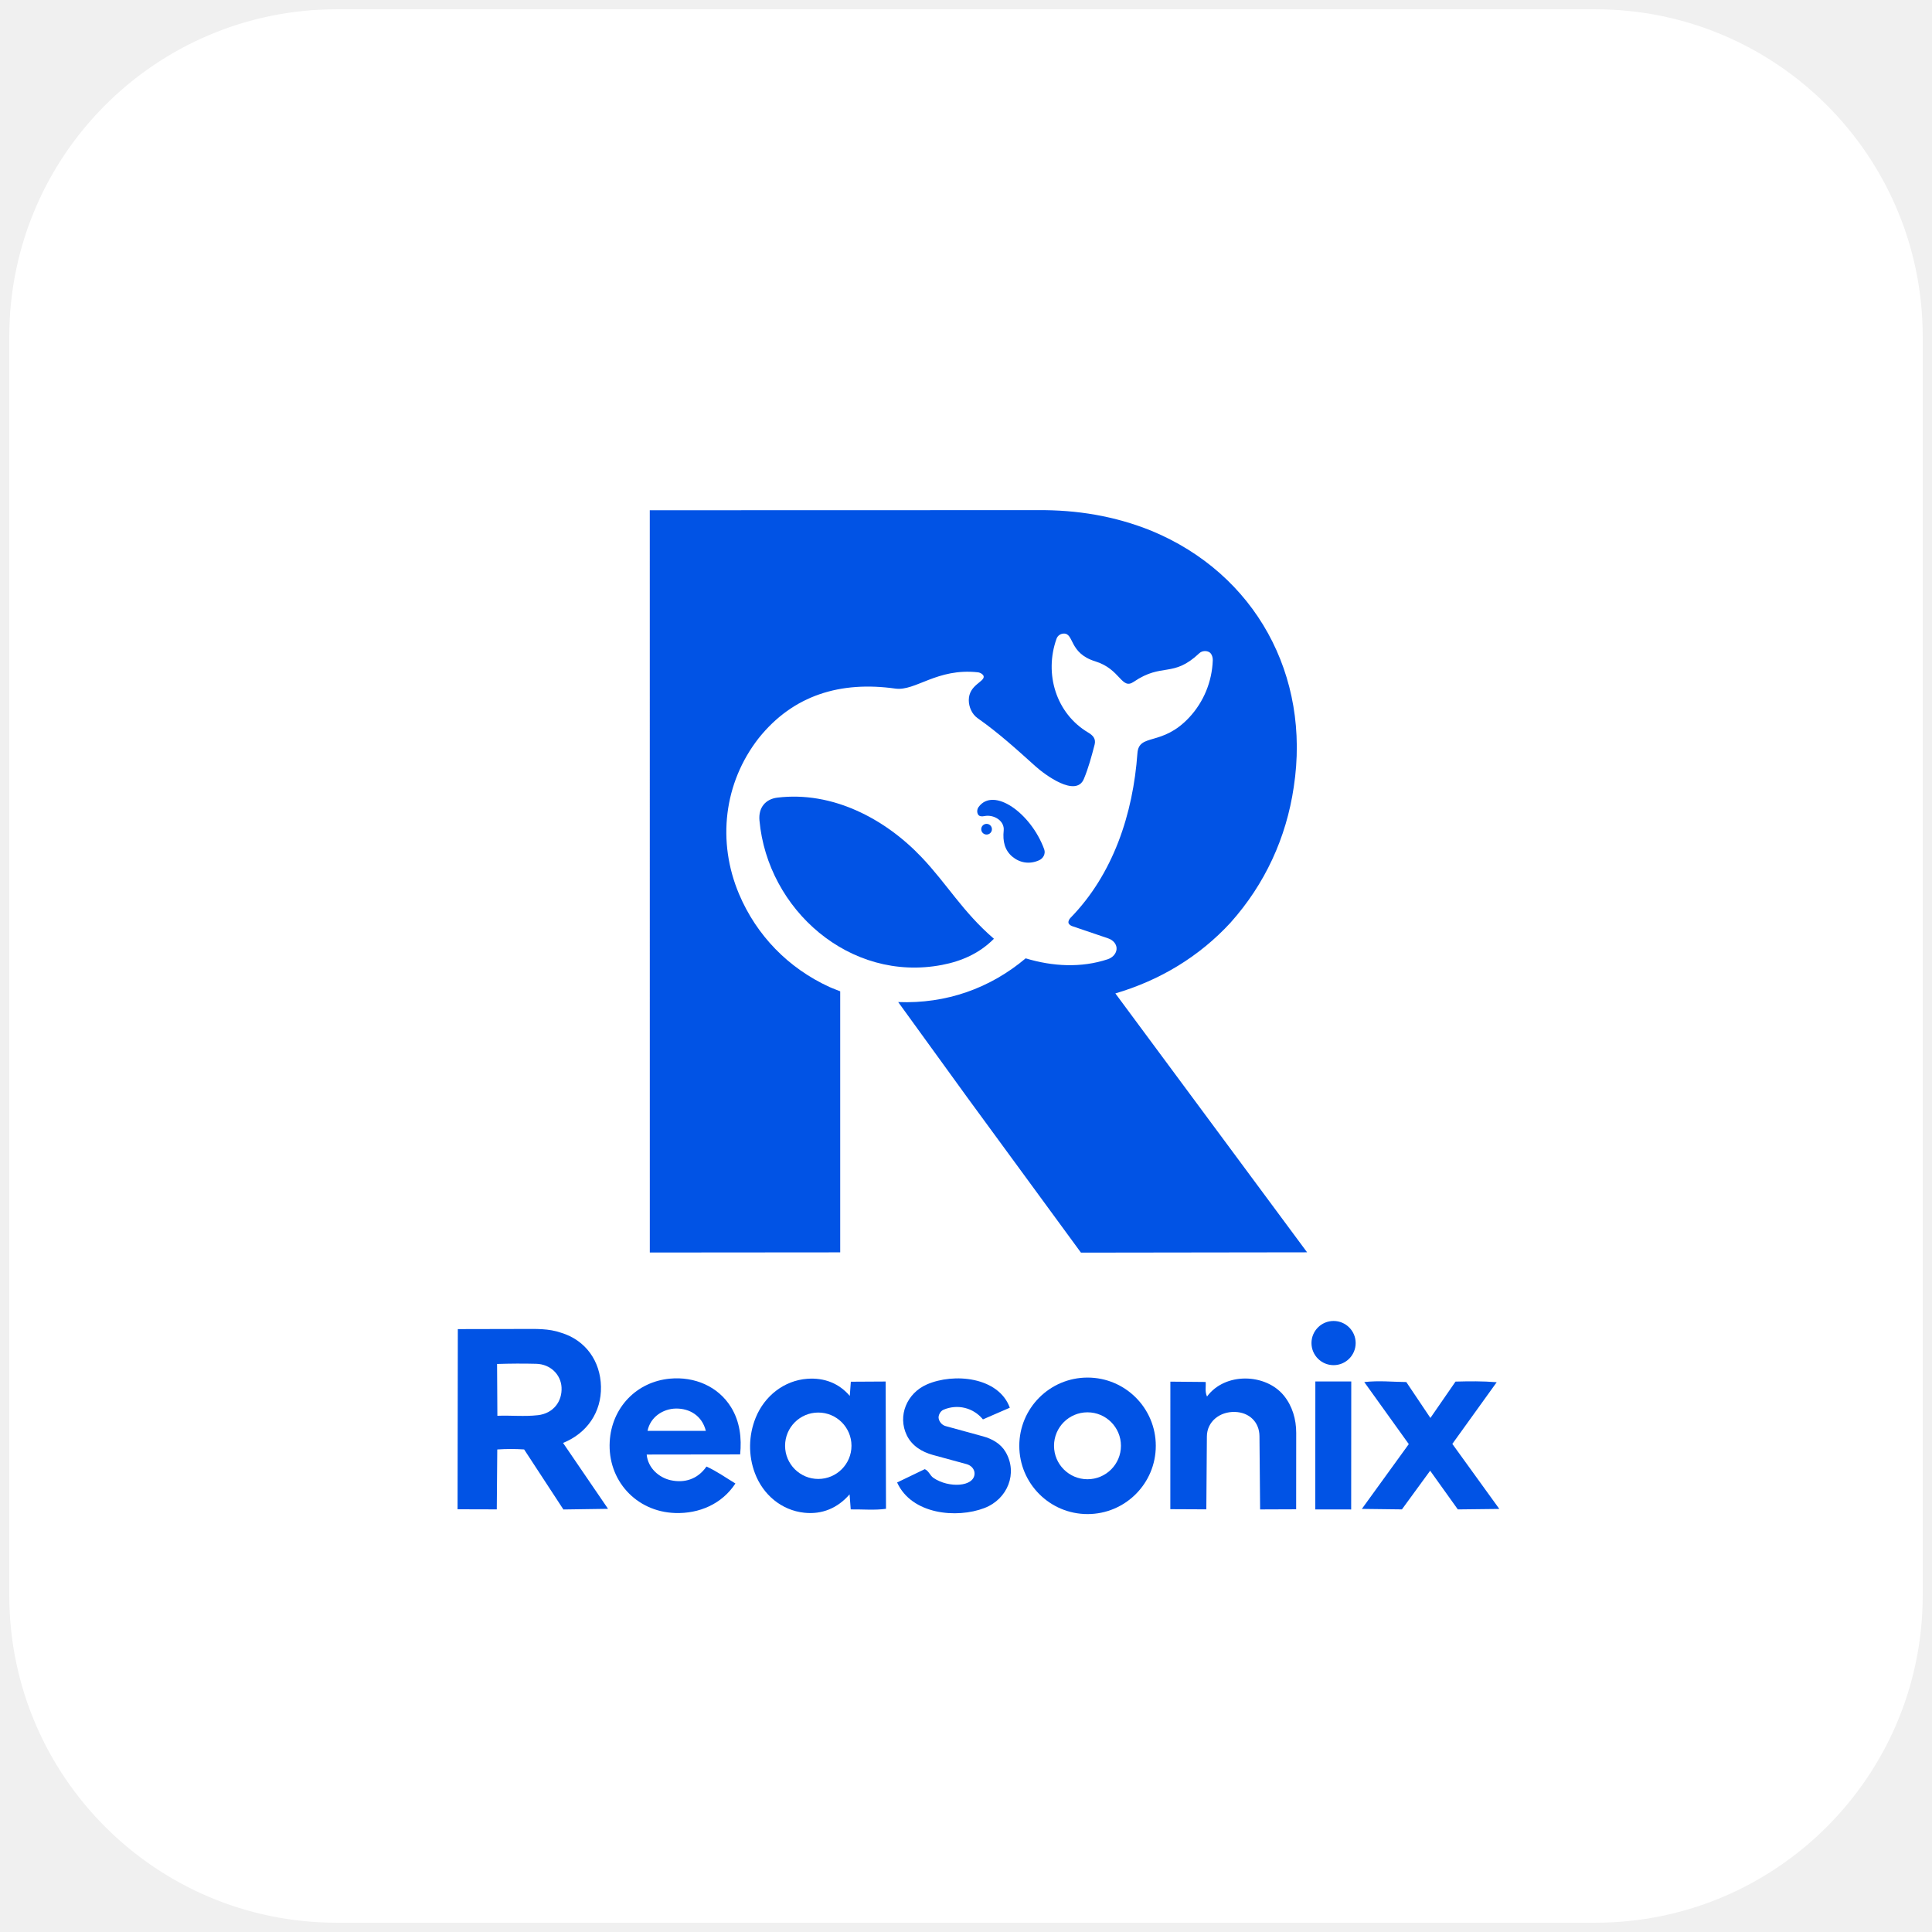
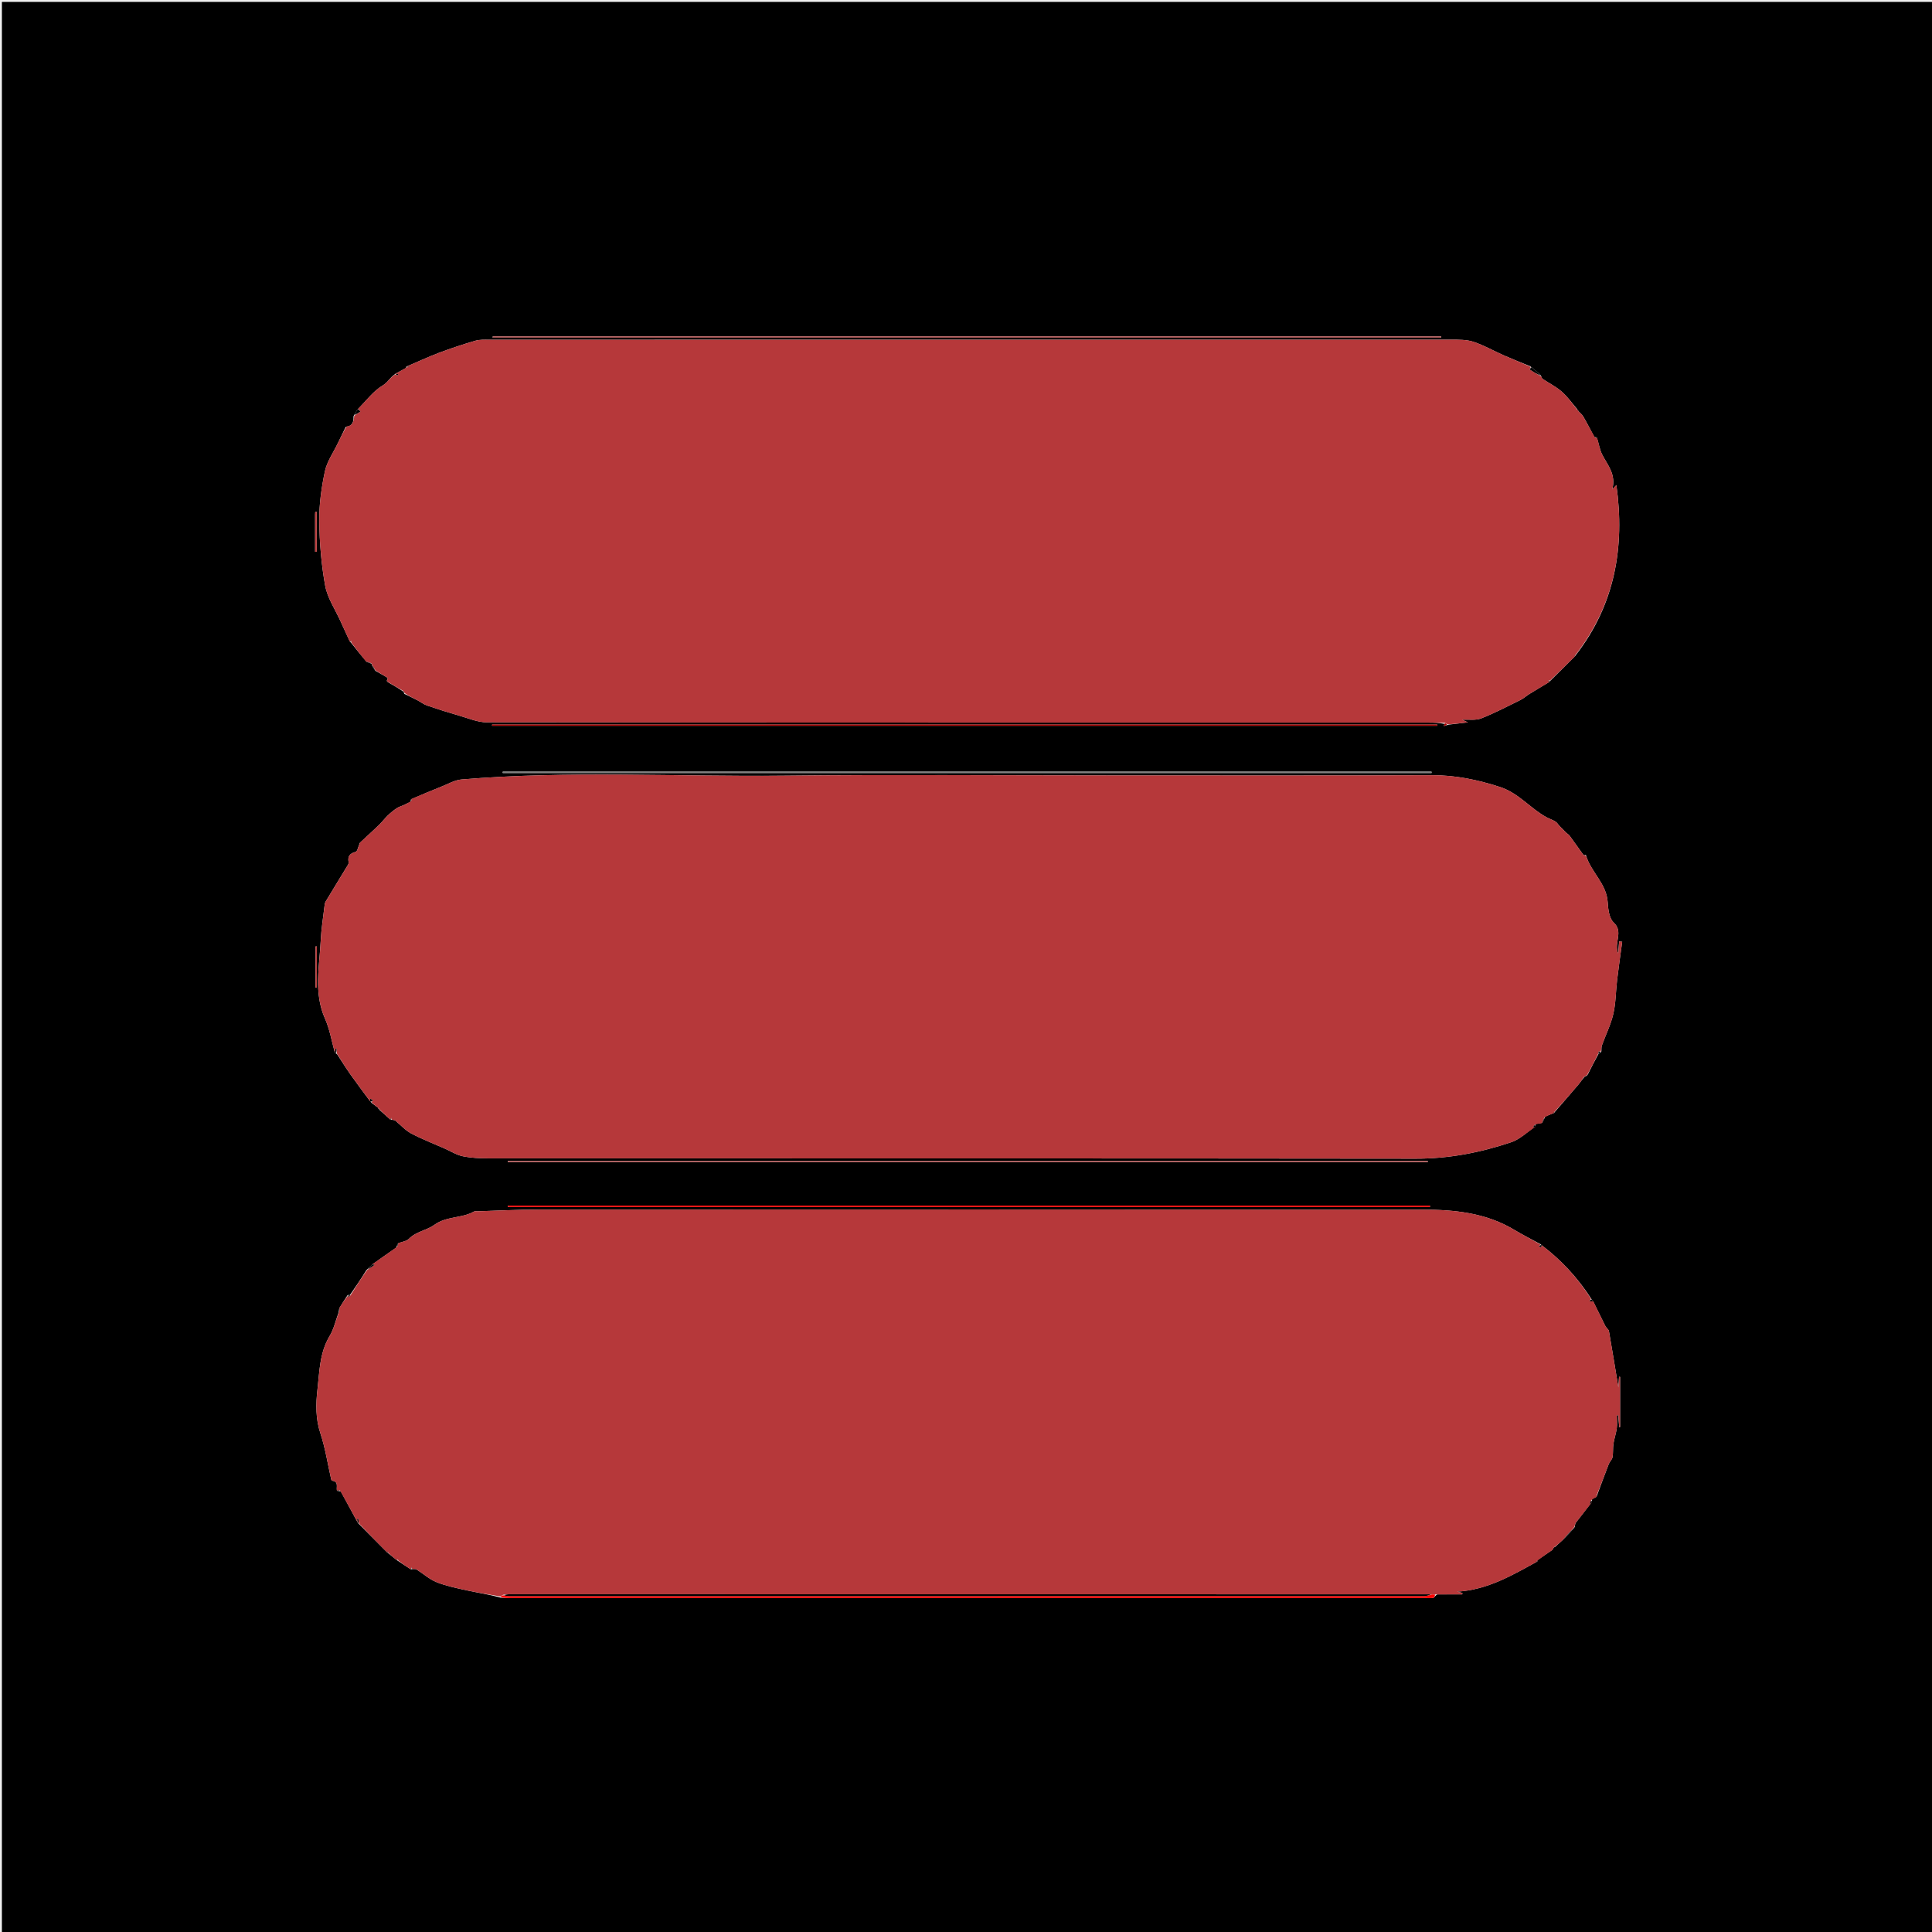
- <svg xmlns="http://www.w3.org/2000/svg" id="_图层_1" data-name="图层 1" viewBox="0 0 1254 1254">
-   <defs>
-     <style>
-       .cls-1 {
-         fill: #fff;
-       }
- 
-       .cls-2 {
-         fill: #0153e5;
-       }
-     </style>
-   </defs>
-   <rect class="cls-1" x="6.03" y="6.03" width="1241.94" height="1241.94" rx="212.47" ry="212.47" />
-   <g>
-     <path class="cls-2" d="M365.68,979.74l-25.49-38.96c-6.04-.37-11.31-.37-17.43.02l-.32,38.89-25.45-.07.17-116.94,41.97-.09c8.63-.02,17.06-.36,25.04,2.45,16,4.84,25.56,18.48,25.9,34.98s-8.99,30.24-24.61,36.54l29.2,42.77-28.97.42ZM349.06,918.57c10.12-1.14,15.92-8.96,15.42-18.1-.45-8.24-7.17-15.04-16.43-15.27-8.58-.22-16.84-.16-25.42.11l.2,33.63c9-.35,17.44.61,26.23-.38Z" />
-     <path class="cls-2" d="M575.08,979.32c-7.43,1.03-14.99.28-22.9.38l-.74-9.77c-7.73,8.95-17.92,13.2-29.47,11.93-14.76-1.61-26.67-11.64-31.95-25.58-4.4-11.6-4.2-24.54.48-36.11,5.71-14.09,18.45-24.15,33.47-25.24,11.06-.8,20.62,2.91,27.6,11.13l.68-9.23,22.6-.13.22,82.61ZM552.67,938.39c0-11.9-9.65-21.55-21.55-21.55s-21.55,9.65-21.55,21.55,9.65,21.55,21.55,21.55,21.55-9.65,21.55-21.55Z" />
-     <path class="cls-2" d="M458.55,951.89c6.66,3,12.37,7.13,18.78,10.99-8.73,13.37-23.6,19.69-39.12,19.17-25.4-.85-43.92-21.32-42.46-46.43,1.26-21.79,17.21-38.77,39.14-40.79,15.8-1.45,31.24,4.92,39.65,18.61,5.72,9.31,6.94,20.05,5.86,30.58l-60.66.08c.84,8.87,8.11,15.02,15.57,16.66,8.84,1.95,17.43-.49,23.24-8.87ZM458.14,928.74c-2.47-9.92-10.62-14.65-19.52-14.49-8.25.15-16.52,5.45-18.32,14.48h37.83Z" />
-     <path class="cls-2" d="M750.19,938.44c0,24.46-19.83,44.3-44.3,44.3s-44.3-19.83-44.3-44.3,19.83-44.3,44.3-44.3,44.3,19.83,44.3,44.3ZM727.57,938.41c0-12-9.72-21.72-21.72-21.72s-21.72,9.72-21.72,21.72,9.72,21.72,21.72,21.72,21.72-9.72,21.72-21.72Z" />
-     <path class="cls-2" d="M801.56,916.44c-9.85-.29-18.14,6.26-18.21,15.86l-.36,47.37-23.37-.11.03-82.78,22.91.21c.25,3.4-.62,5.99.87,9.46,11.74-15.92,38.04-15.05,49.82-.69,5.53,6.74,8.09,15.39,8.08,24.25l-.04,49.62-23.39.09-.42-47.61c-.08-8.96-6.5-15.4-15.94-15.67Z" />
-     <path class="cls-2" d="M973.16,979.4l-26.93.31-17.96-25.12-18.33,25.11-26-.32,30.46-42.06-28.9-40.27c9.78-1.08,18.2-.09,27.28-.01l15.65,23.31,16.3-23.6c8.92-.23,17.29-.37,26.73.41l-28.8,40.03,30.5,42.21Z" />
-     <path class="cls-2" d="M638.97,978.82c-18.03,6.92-47.26,4.18-56.68-16.59l17.95-8.65c2.7,1.18,3.3,4.09,5.67,5.7,9.87,6.71,26.42,5.86,26.64-2.77.07-2.84-2.08-5.34-5.15-6.18l-21.93-5.98c-7.07-1.93-13.56-5.89-16.89-12.73-6.16-12.65.07-27.35,12.99-33.01,17.43-7.64,46.57-4.97,53.87,15.09l-17.45,7.58c-6.29-7.68-16.61-10.11-25.61-6.26-2.11.9-3.33,3.62-3.17,5.29.21,2.22,2.03,4.63,4.56,5.32l24.3,6.66c5.87,1.61,11.42,4.7,14.59,10.07,8.12,13.79,1.39,30.66-13.68,36.45Z" />
-     <rect class="cls-2" x="823.88" y="926.58" width="83.07" height="23.31" transform="translate(-73.46 1802.96) rotate(-89.96)" />
-     <circle class="cls-2" cx="865.58" cy="871.74" r="14.34" />
-   </g>
-   <g>
-     <path class="cls-2" d="M657.07,556.02c4.59,3.86,10.93,5.3,17.45,2.32,2.59-1.18,4.3-4.19,3.22-7.14-8.6-23.51-32.86-40.71-42.55-27.41-1.18,1.63-1.14,3.74-.24,5.03.71,1.02,2.14,1.26,3.99.88,5.89-1.22,13.21,2.87,12.52,9.44-.72,6.85.66,12.72,5.61,16.89Z" />
-     <path class="cls-2" d="M798.75,598.8c22.21-24.86,36.14-54.9,40.99-87.98,11.07-72.3-24.83-138.35-92.45-166.33-23.77-9.56-48.19-13.62-74.13-13.37l-251.41.07.02,481.78,123.58-.1v-169.44c-4.09-1.52-6.91-2.78-6.91-2.78-26.86-12.28-47.42-33.58-58.71-60.25-14.41-34.05-9.96-72.23,12.69-101.26,22.56-28.2,53.39-37.16,88.72-32.2,13.05,1.83,27-13.49,53.57-10.57,1.79.2,3.58,1.54,3.76,2.6.62,3.63-9.65,5.57-9.66,15.48,0,4.17,1.87,9,5.81,11.76,13.54,9.5,25.27,20.18,37.54,31.22,5.96,5.36,26.19,20.45,31.34,8.16,3-7.17,4.99-14.67,6.98-22.28.98-3.77-1.1-6.02-4.14-7.82-20.87-12.35-28.73-38.11-20.57-60.92.79-2.2,2.82-3.27,4.56-3.34,7.01-.3,3.28,12.7,20.59,18.03,16.44,5.06,16.94,18.73,24.93,13.29,18.63-12.7,25.34-2.3,42.61-18.58,1.78-1.67,4.83-1.79,6.68-.51,1.14.79,2.12,2.84,2.03,5.22-.51,13.75-5.87,26.88-15.26,36.97-17.76,19.08-32.69,9.95-33.65,23.31-2.83,39.22-15.66,78.37-43.49,106.85-.89.91-1.43,2.22-1.28,3.1.16.92,1.26,1.82,2.46,2.23l23.45,7.97c3.32,1.13,5.72,4.1,5.3,7.27-.37,2.76-2.57,5.2-5.74,6.25-17.21,5.7-35.7,4.7-53.23-.6-23.19,19.53-51.68,29.59-82.74,28.38l45.08,62.23,73.54,100.4,146.79-.2-124.45-168.04c28.97-8.55,54.42-23.87,74.8-45.98Z" />
-     <circle class="cls-2" cx="640.36" cy="538.21" r="3.47" />
-     <path class="cls-2" d="M504.6,517.71c-7.75.94-12.41,6.5-11.66,14.8,5.25,57.86,58.62,105.22,118.44,93.8,12.73-2.43,24.33-7.49,33.74-16.99-20.35-17.53-30.27-35.39-47.01-52.99-23.95-25.18-58.04-42.91-93.5-38.62Z" />
-   </g>
+ <svg xmlns="http://www.w3.org/2000/svg" xml:space="preserve" viewBox="0 0 1024 1024">
+   <path d="M572 1025H1V1h1024v1024zm264.54-807.55s-.28-.03-.33.05l-.24-.63c-2.71-3.13-5.13-6.6-8.22-9.3-3.04-2.65-6.77-4.5-10.17-6.77-.33-.22-.44-.8-.92-1.84a72 72 0 0 0-5.53-4.79c-4.63-1.9-9.28-3.71-13.86-5.72-5.46-2.4-10.7-5.44-16.33-7.3-3.65-1.21-7.83-1.11-11.77-1.11q-254.9-.05-509.8.02c-2.47 0-5.07-.16-7.4.52a268 268 0 0 0-19.26 6.4c-5.94 2.25-11.7 4.95-17.48 7.4l.08.58-5.88 3.23s.06-.12-.43.4c-2.32 1.54-3.4 4.07-6.14 5.7-5.02 3-8.77 8.12-13.27 12.69-.68.94-1.36 1.88-2.22 3.69.11 2.83-.48 5.15-3.89 5.47 0 0 .1-.06-.45.54l-3.95 8.18c-2.36 4.95-5.74 9.68-6.86 14.89-1.84 8.6-3.1 17.54-3 26.32.13 11.5 1.07 23.12 3.14 34.42 1.2 6.52 5.3 12.52 8.1 18.74q2.45 5.43 4.96 10.79s.14.08.76.8c2.62 3.28 5.24 6.56 8.14 9.97.78.36 1.57.72 2.67.99l.23.23s-.1.32 0 .8c.4.74.78 1.47 1.78 2.74 2.16 1.21 4.34 2.4 6.44 3.7.17.1-.24 1.12-.53 1.83l.02-.32.6.76c2.7 1.54 5.38 3.07 8.29 5.08.08.15.16.3.5 1.16 2.31 1.12 4.64 2.2 6.92 3.38 1.73.9 3.31 2.2 5.13 2.81q8.55 2.93 17.24 5.43c4.76 1.36 9.6 3.47 14.41 3.47 166.3.19 332.58.15 498.86.16 3 0 6 .07 8.7.68l-.33 1.15a25 25 0 0 1 2.77-.79l10-1.18-3.08-1.4c3.54-.19 7.17.45 10.1-.7 7.11-2.8 13.93-6.37 20.8-9.75 1.69-.83 3.1-2.17 4.7-3.16 3.51-2.15 7.07-4.24 10.56-6.4l.78-.82q6.51-6.44 12.93-12.87s-.04.1.42-.57c20.65-26.74 26.07-57.09 21.49-90.11l-2.18 2.28c2.08-7.84-2.33-12.67-5.2-18.12-1.5-2.84-1.95-6.22-3-9.4-.16-.1-.31-.18-1.25-.13-1.97-3.67-3.87-7.4-5.96-11-.66-1.14-1.83-2-2.68-2.94 0 0 .08-.05.1-.33M200.78 587.5l.3.7q2.84 2.56 5.75 5.15s.12.22.94.17c.58.12 1.3.06 1.72.39 2.81 2.27 5.27 5.16 8.4 6.82 5.76 3.06 11.9 5.41 17.88 8.06 3.17 1.4 6.22 3.38 9.54 4.05 4.48.91 9.18 1.12 13.78 1.12 163.79.05 327.57-.04 491.36.16 17.41.02 34.07-3.2 50.35-8.66 4.8-1.6 8.81-5.5 13.04-8.65-.11-.21-.27-.39.15-1.16 1.09-.1 2.17-.2 3.47-.61.49-.88.97-1.76 1.53-3.26l4.82-2 .4-.56c4.17-4.84 8.37-9.65 12.5-14.52 1-1.18 1.8-2.52 3.04-3.87a3.5 3.5 0 0 0 1.88-1.45 240 240 0 0 1 5.58-10.74c.4-.16.8-.31 1.58-1.42.07-1.05-.1-2.18.25-3.13 2-5.56 4.72-10.95 6.04-16.66 1.36-5.86 1.3-12.04 2.02-18.05.8-6.75 1.79-13.47 2.69-20.2l-1.62-.18-.49 6.31c-2.53-5.67 3.04-11.27-2.42-16.39-2.37-2.21-2.93-7.02-3.15-10.71-.59-10.02-9.14-16.16-11.56-25.1 0 0 .1-.05-.58.18-.28-.1-.68-.1-.82-.3-2.44-3.36-4.83-6.77-7.29-10.12-.43-.59-1.17-.93-1.71-1.45q-1.81-1.76-3.56-3.6c-.74-.77-1.28-1.82-2.15-2.36-1.48-.92-3.2-1.45-4.73-2.28-8.63-4.68-14.7-12.82-24.7-16.06-11.94-3.87-23.68-6.3-36.26-6.25-57.15.25-114.3.11-171.45.11-57.32 0-114.64-.49-171.96.14-56.9.62-113.85-2.75-170.7 2.01-3.61.3-7.1 2.37-10.6 3.76a587 587 0 0 0-16.2 6.76c-.1.16-.18.32-.17 1.3l-4.06 1.93c-1.13.52-2.38.84-3.38 1.53a37 37 0 0 0-4.71 3.81c-1.68 1.62-3.07 3.53-4.75 5.15-3.26 3.13-6.64 6.14-9.94 9.26 0 0-.27.19-.45 1.07-.6 1.32-.96 3.55-1.86 3.8-3.1.84-4.36 2.3-3.74 5.55.15.78-.64 1.81-1.15 2.64-3.67 6.07-7.4 12.1-11.04 18.18-.4.66-.5 1.54-.6 2.34-.7 6.04-1.7 12.06-1.99 18.12-.67 13.9-3.84 27.88 2.25 41.57 2.52 5.64 3.52 11.96 5.24 18.03.13.13.23.28 1.14.78 2.37 3.6 4.65 7.27 7.14 10.8 3.37 4.77 6.9 9.44 10.32 14.07l1 1.07q1.76 1.31 3.4 2.56s-.08.05-.07.37c0 0 .31 0 .36-.08m622.7 232.71s-.07.04.74-.3c1.31-1.18 2.62-2.36 4.26-3.89a69 69 0 0 0 6.14-6.64c.2-.8.16-1.76.62-2.36 2.8-3.66 5.7-7.23 8.49-11.02-.02-.29-.09-.56.11-1.48.78-.37 1.56-.75 2.4-1.26.13-.21.27-.42.53-1.53 1.96-5.27 3.9-10.57 5.93-15.82.5-1.27 1.75-2.32 1.97-3.59.41-2.3.13-4.73.48-7.05.41-2.77 1.4-5.46 1.76-8.24.3-2.26.06-4.6.06-6.9l.73-.03.52 6.33.46-.07v-26.58h-.55l-.37 5.58c-1.6-9.69-3.22-19.75-4.99-29.8-.17-.96-1.39-1.7-1.88-2.67-2.18-4.34-4.26-8.71-6.52-13.22-.18-.25-.34-.52-1.05-1.42a110 110 0 0 0-26.22-28.28l-.64-.54c-4.65-2.54-9.4-4.91-13.94-7.64-15.03-9.03-31.77-10.65-48.63-10.66-156.14-.14-312.27-.1-468.4-.04-10.78 0-21.56.6-32.34.92-.67.02-1.46-.14-1.98.16-6.5 3.68-14.48 2.3-21.04 7.09-3.89 2.84-9.57 3.43-13.41 7.35-1.3 1.32-3.7 1.55-5.77 2.41-.28.55-.56 1.1-.94 2.25a881 881 0 0 0-12.83 9.02l-3 2.94a255 255 0 0 1-8.69 13.12c-.17-.14-.37-.24-1.34.22-1.42 2.2-2.84 4.39-4.25 6.7-.17.4-.34.8-.35 2.13-1.59 4.28-2.56 8.93-4.87 12.78-5.32 8.83-5.33 18.81-6.43 28.38-.88 7.57-1 15.4 1.56 23.12 2.61 7.87 3.85 16.18 5.7 24.3.07.3.29.8.48.82 3.72.42 2.13 3.36 2.63 5.35.42.1.84.2 1.98.28l9.11 16.78s.07.13.68.7q7.42 7.49 14.83 14.9s-.1-.04.58.44q2.19 1.81 4.37 3.55s-.12-.05.6.39q3.46 2.3 6.87 4.54s.1.13.96-.09c.73.05 1.6-.16 2.15.18 3.58 2.25 6.83 5.25 10.68 6.78 5.13 2.05 10.68 3.16 16.12 4.35 5.82 1.26 11.72 2.15 18.05 3.9 1.5.04 3 .14 4.49.14h485.66c1.33 0 2.7.14 3.98-.12.5-.1.8-1.1 2.14-1.82h13.14l.08-.77-2.86-.66c16.03-.9 29.32-8.7 42.67-16.07 0 0 .06.09-.15-.59q4.12-2.76 8.17-5.6s-.11-.12.28-.6q.2-.24.29-.55M590.5 179h173.33v-.75H261.16v.75zm-237 205h-92.69v.67h500.96V384zm126 25H266.45v.71h492.3V409zM275.68 639h-6.44q0 .38.03.74H757.9V639zm407.82-23h73.2v-.73H269.22v.73zM167 272.53v19.93h.87v-21.13c-.26 0-.52-.01-.76.05-.07.02-.06.3-.1 1.15m.9 244.76v-15.68l-.69.01v21.87h.7z" />
+   <path fill="#b6383a" d="M211.12 658.89c1.9-.73 4.31-.96 5.61-2.28 3.84-3.92 9.52-4.5 13.41-7.35 6.56-4.8 14.54-3.41 21.04-7.1.52-.29 1.31-.13 1.98-.15 10.78-.32 21.56-.92 32.34-.92 156.13-.06 312.26-.1 468.4.04 16.86.01 33.6 1.63 48.63 10.66 4.54 2.73 9.29 5.1 13.92 7.85-.3.46-.58.7-.87.95l1.26.48.3-1.07a107 107 0 0 1 26.12 28.39c-.3.52-.54.9-.78 1.28l2.03.15c2.13 4.36 4.21 8.73 6.4 13.07.48.97 1.7 1.7 1.87 2.68 1.77 10.04 3.39 20.1 4.99 29.79l.37-5.58h.55v26.58l-.46.07-.52-6.33-.73.03c0 2.3.24 4.64-.06 6.9-.37 2.78-1.35 5.47-1.76 8.24-.35 2.32-.07 4.75-.48 7.05-.22 1.27-1.47 2.32-1.97 3.6-2.04 5.24-3.97 10.54-6.25 16.11-.3.66-.28 1.01-.27 1.37-.78.37-1.56.75-2.76 1.7a9 9 0 0 0-.85 2.18l1.24-1.09c-2.87 3.6-5.78 7.17-8.57 10.83-.46.6-.43 1.56-1.02 2.6-2.3 2.4-4.18 4.57-6.08 6.75a59 59 0 0 1-4.27 3.61c-.35.07-.44 0-.44 0l.14.28-.51.7c-.14.2-.1.46-.1.46-2.74 1.85-5.47 3.7-8.4 5.93-.5.34-.78.28-.9.26l1.32-.08c-13.43 7.4-26.72 15.2-42.75 16.09l2.86.66-.08.77c-4.38 0-8.76 0-13.93.04-1.23.01-1.67 0-2.57-.06-163-.05-325.55-.05-488.1-.05a35 35 0 0 0-3.72.27c-.68.36-1.12.63-1.55.9-5.87-1.05-11.77-1.94-17.6-3.2-5.43-1.19-10.98-2.3-16.11-4.35-3.85-1.53-7.1-4.53-10.68-6.78-.54-.34-1.42-.13-2.39-.38a1.5 1.5 0 0 1-.16-.93l-.53 1.27a98 98 0 0 1-6.95-4.93c.4-.28.86-.22.09-.32l-.64.34a77 77 0 0 1-4.59-4.04c-.08-.42.07-.4.2-.43.06-.03.08-.17.12-.26l-.68.73c-4.94-5-9.89-9.98-14.92-15.32-.2-1.09-.3-1.82-.41-2.55l-.65.13.49 2.13a951 951 0 0 0-9.5-17.22 2.3 2.3 0 0 0-1.68.1c-.43-1.98 1.16-4.92-2.56-5.34-.2-.02-.41-.52-.48-.82-1.85-8.12-3.09-16.43-5.7-24.3-2.56-7.72-2.44-15.55-1.56-23.12 1.1-9.57 1.11-19.55 6.43-28.38 2.31-3.85 3.28-8.5 5.06-12.96.18-.8.16-1.44.15-2.07a73 73 0 0 1 4.58-6.54c.14.4-.04.74-.22 1.09l1.47-1.1c2.82-4.46 5.64-8.92 8.83-13.45 1.6-1 2.84-1.92 4.08-2.84l-1.37-.19c4.25-2.95 8.5-5.9 13.15-9.25.5-.93.6-1.45.7-1.98m2.48-292.77c-2.69-1.53-5.38-3.06-8.3-4.86l-.24-.3c.14-.6.55-1.6.38-1.7-2.1-1.32-4.28-2.5-6.46-3.96a36 36 0 0 0-1.85-2.97l.1-.32s-.24-.23-.46-.5c-1.06-.46-1.9-.65-2.73-.85a338 338 0 0 1-7.96-10.25c.07-.57.23-.74.4-.91l-1.1.56q-2.46-5.4-4.91-10.83c-2.8-6.22-6.92-12.22-8.11-18.74a205 205 0 0 1-3.14-34.42c-.1-8.78 1.16-17.71 3-26.32 1.12-5.21 4.5-9.94 6.86-14.89a118 118 0 0 1 4.2-8.18c.24.24.21.48.27.02l-.1-.63c3.44-.25 4.03-2.57 4.3-5.7l3.27-2.23-1.22-1.49c4.29-4.24 8.04-9.36 13.06-12.36 2.74-1.63 3.82-4.16 6.52-5.77.7.1 1.03.28 1.38.36.06.01.22-.42.33-.65h-1.71c1.97-1.09 3.95-2.18 6.2-3.53.53-.2.8-.14 1.08-.13.06 0 .13-.16.2-.25l-1.7.1c5.84-2.49 11.61-5.19 17.55-7.43a268 268 0 0 1 19.27-6.4c2.32-.69 4.92-.53 7.39-.53q254.9-.07 509.8-.02c3.94 0 8.12-.1 11.77 1.1 5.63 1.87 10.87 4.9 16.33 7.3 4.58 2.02 9.23 3.83 13.98 6-.1.66-.51 1.38-.49 1.4q3.06 1.92 6.17 3.76c.21.4.32.98.65 1.2 3.4 2.26 7.13 4.12 10.17 6.77 3.1 2.7 5.51 6.17 8.26 9.6.04.3-.03.38-.03.38l.28-.13s.28.03.2.26c-.07.24-.02.35-.02.35l-.07-.29c.93.99 2.1 1.84 2.76 2.98 2.09 3.6 3.99 7.33 6.22 11.12.26.12.7.28.7.28l.41-.23c.93 3.14 1.38 6.52 2.88 9.36 2.87 5.45 7.28 10.28 5.2 18.12l2.18-2.28c4.58 33.02-.84 63.37-21.9 90.33-.42.08-.4-.07-.44-.2-.02-.06-.18-.08-.27-.12l.76.67a658 658 0 0 1-13.34 12.96c-.56-.06-.77-.2-.98-.36l.59 1.14c-3.53 2.11-7.09 4.2-10.6 6.35-1.6 1-3.01 2.33-4.7 3.16-6.87 3.38-13.69 6.96-20.8 9.75-2.93 1.15-6.56.51-10.1.7l3.08 1.4c-4.01.48-7 .83-10.61 1.04a6 6 0 0 1-1.54-.79c-3-.04-5.99-.11-8.99-.11-166.28 0-332.57.03-498.86-.16-4.8 0-9.65-2.1-14.41-3.47a362 362 0 0 1-17.24-5.43c-1.82-.62-3.4-1.91-5.13-2.8-2.28-1.18-4.6-2.27-6.83-3.83-.22-.7-.51-.94-.8-1.2m603.65 229.22c-1.09.1-2.17.2-3.74.8-.67.8-.87 1.11-1.06 1.42l1.53-.44c-4.37 2.85-8.39 6.74-13.18 8.34-16.28 5.46-32.94 8.68-50.35 8.66-163.79-.2-327.57-.1-491.36-.16-4.6 0-9.3-.2-13.78-1.12-3.32-.67-6.37-2.65-9.54-4.05-5.98-2.65-12.12-5-17.89-8.06-3.12-1.66-5.58-4.55-8.4-6.82-.4-.33-1.13-.27-1.96-.55-.15-.43-.06-.68.04-.94l-.79.9c-1.9-1.7-3.8-3.41-5.76-5.45-.07-.33 0-.42 0-.42l-.28.13s-.31 0-.25-.26c.07-.26 0-.36 0-.36l.1.3c-1.17-.88-2.33-1.74-3.62-2.95.15-.57.44-.8.73-1.03l-1.44-.96-.12 1.34c-3.46-4.71-6.99-9.38-10.36-14.16-2.49-3.52-4.77-7.19-7.27-11.19-.14-1.1-.14-1.82-.14-2.53l-.5.02-.4 2.07c-1.7-6.01-2.7-12.33-5.2-17.97-6.1-13.69-2.93-27.67-2.26-41.57.3-6.06 1.29-12.08 1.99-18.12.1-.8.2-1.68.6-2.34 3.64-6.08 7.37-12.11 11.04-18.18.5-.83 1.3-1.86 1.15-2.64-.62-3.25.63-4.71 3.74-5.56.9-.24 1.26-2.47 2.03-4.21.18-.42.26-.7.26-.7 3.32-3.07 6.7-6.08 9.96-9.21 1.68-1.62 3.07-3.53 4.75-5.15a37 37 0 0 1 4.7-3.81c1-.7 2.26-1.01 3.39-1.53a38 38 0 0 0 4.2-2.21c.38-.59.35-.88.07-1.15 5.38-2.22 10.75-4.48 16.16-6.63 3.5-1.39 6.99-3.46 10.6-3.76 56.85-4.76 113.8-1.39 170.7-2 57.32-.64 114.64-.15 171.96-.15 57.15 0 114.3.14 171.45-.11 12.58-.05 24.32 2.38 36.25 6.25 10.01 3.24 16.08 11.38 24.7 16.06 1.55.83 3.26 1.36 4.74 2.28.87.54 1.41 1.59 2.15 2.37q1.75 1.83 3.56 3.59c.54.52 1.28.86 1.71 1.45 2.46 3.35 4.85 6.76 7.29 10.13.14.2.54.2 1.17.5.28.51.22.81.32.33l-.13-.8c2.46 9.02 11.01 15.16 11.6 25.18.22 3.7.78 8.5 3.15 10.71 5.46 5.12-.11 10.72 2.42 16.39l.5-6.31 1.61.18c-.9 6.73-1.88 13.45-2.69 20.2-.72 6.01-.66 12.2-2.02 18.05-1.32 5.71-4.04 11.1-6.04 16.66-.35.95-.18 2.08-.65 3.3-.6.04-.8-.1-1-.22l-.3 1.26c-1.82 3.65-3.64 7.3-5.88 11.3-.88.64-1.35.91-1.81 1.18-.9 1.27-1.69 2.61-2.68 3.79a560 560 0 0 1-12.92 14.71c-.4.05-.35-.1-.4-.23-.01-.07-.17-.1-.27-.14l.73.73a54 54 0 0 0-5.26 2.41 19 19 0 0 0-1.35 3.16" />
+   <path fill="#a55" d="M590 179H261.17v-.75h502.65v.75z" />
+   <path fill="#ab0000" d="M354 384h407.77v.67H260.82V384z" />
+   <path fill="red" d="M758.99 845.07c.43.01.87.03 1.63.08-.07.62-.39 1.63-.88 1.72-1.29.26-2.65.13-3.98.13H270.1c-1.5 0-3-.1-4.72-.5.2-.62.64-.9 1.59-.92 1.34.3 2.17.41 3 .41q242.48.01 484.94-.03c1.36 0 2.72-.58 4.08-.9" />
+   <path fill="gray" d="M480 409h278.76v.71H266.45V409z" />
+   <path fill="red" d="M276.16 639H757.9v.74H269.27l-.03-.74z" />
+   <path fill="#a55" d="M683 616H269.22v-.73H756.7v.73z" />
+   <path fill="#ba3838" d="M167.01 272.19c.04-.5.03-.8.1-.81.24-.06.5-.04.76-.05v21.12H167zm.91 245.56v5.74h-.7v-21.87h.7z" />
+   <path d="M828.32 816.2c1.73-2 3.62-4.18 5.79-6.16-1.7 2.12-3.66 4.05-5.79 6.16M816.8 199.28a60 60 0 0 1-6.04-3.44c-.02-.02.4-.74.88-1.22a41 41 0 0 1 5.16 4.66M197.23 670.2c.5-.02.95.05 1.41.11a31 31 0 0 1-3.78 2.53c.75-1 1.54-1.78 2.37-2.63m-7.53-453.39c.5.33.91.83 1.32 1.32-.96.65-1.92 1.3-3.17 1.8.38-1.08 1.06-2.02 1.85-3.12M177.49 557.9q.18-1.07.39-2.1l.5-.02c0 .71 0 1.42-.3 2.36-.35.07-.45-.08-.6-.24m18.64 25.72q.08-.61.14-1.3l1.44.96c-.3.23-.58.46-1.11.64-.25-.07-.33-.16-.47-.3m-1.94-232.89c.7.13 1.53.32 2.43.83a8 8 0 0 1-2.43-.83m650.27 339.01q-.93.03-1.97-.07c.24-.38.47-.76 1.06-.97.5.45.66.72.9 1.04m-654.71 117.5-.48-2.11.65-.13c.1.73.22 1.46.1 2.26-.21.08-.28-.05-.27-.02m7.45-454.67a9 9 0 0 1 1.49 2.46 9 9 0 0 1-1.5-2.46m649.98 205.96c.05-.52.15-.94.26-1.36.2.13.4.26.81.7-.2.46-.6.61-1.07.66M178.6 790.14c.4-.17.84-.33 1.3-.1-.43.3-.85.2-1.3.1m1.3-96.94c.01.58.03 1.21-.23 1.57-.1-.7.07-1.1.23-1.56m637.47-98.02c.2-.77.53-1.69 1.2-2.7a9 9 0 0 1-1.2 2.7m28.85 198.14c-.04-.29-.06-.64.19-.85.11.36-.03.57-.19.85m-636.04 33.5c.57-.26 1.14-.56.64-.3.77.1.31.04-.45.1-.3.12-.2.17-.2.2m606.95-166.84q-.12.56-.28 1.08l-1.26-.48c.29-.24.57-.49 1.15-.71.3.02.38.09.4.1M185.4 340.04l1.08-.54c-.17.17-.33.34-.71.55-.21.05-.35-.03-.37 0m21.41 253.28.76-.9c-.1.25-.2.5-.45.95-.16.19-.28-.03-.3-.05m2.58-395.12q.83.03 1.7.02c-.12.23-.28.66-.34.65a3 3 0 0 1-1.14-.61c-.13-.2-.19-.08-.22-.06M843.78 796.1q-.57.66-1.2 1.18a7 7 0 0 1 .7-1.85c.37.01.44.28.5.66m-22.66-434.6-.57-1.12c.21.15.42.3.69.67.05.22-.14.43-.12.45M217.66 831.76q.29-.6.55-1.25c-.03.24-.05.48-.27 1.03-.2.32-.3.2-.28.22M215.2 194.4q.8-.01 1.65-.08c-.06.1-.13.26-.19.25a5 5 0 0 1-1.14-.26c-.3-.13-.3.07-.32.1m-9.97 628.43q.35-.34.68-.7c-.04.09-.06.23-.13.26-.12.04-.27 0-.53.19-.11.18-.02.22-.02.25m-19.61-136.37c-.38.5-.87.86-1.36 1.23.18-.35.36-.7.6-1.35.27-.24.47-.14.76.12m629.33 141.07-1.28.07c.12.02.4.08 1 .08.3-.05.24-.14.28-.15M183.47 226.1l.08.6c-.06.46-.03.22.01-.32.01-.3-.08-.24-.1-.27m630.46 370.86c-.44.3-.95.44-1.46.59.2-.31.39-.62.75-1.1.37-.04.53.14.71.5m32.48-365.09c.06.02-.35.25-.35.25s-.44-.16-.31-.35c.29-.1.44-.01.66.1m-11.56 115.9-.73-.67c.1.04.25.06.27.12.05.13.02.28.2.53.2.11.23.02.26.02" />
+   <path fill="#ab0000" d="M765.73 383.4c.45-.06.76.15 1.26.57a5 5 0 0 1-1.74.87c.1-.38.22-.77.48-1.43" />
+   <path d="M217.87 423.58c.3.21.33.5-.1.68-.1-.29-.01-.45.1-.68m-27.04 23.02c-.01-.02-.1.26-.17.24-.09-.02.18-.2.17-.24m649.71 6.47c.06.5.15 1.03.1.76-.1.48-.03.18.02-.44 0-.33-.1-.28-.12-.32m-.96 117.8a4 4 0 0 1 1.52-.7 4 4 0 0 1-1.52.7m-15.74 18.9-.7-.73c.1.05.26.07.28.14.04.13 0 .28.17.55.18.13.23.04.25.04m-612.8 69.19c-.02.46-.12.98-.57 1.6-.07-.45.21-1 .57-1.6M822.95 821.4c.02.02-.02-.24-.08-.2s.06.16.08.2M200.54 587.23c.04.02-.05-.27-.05-.27s.07.1 0 .2 0 .05.05.07m623 233.01c.04.02-.1-.26-.1-.26s.1.07.03.17c-.05.1.03.06.07.09m12.7-602.78c.02-.04-.26.1-.26.1s.07-.1.17-.03c.1.05.06-.03.09-.07M200.77 587.54c-.03.04.25-.09.25-.09s-.07.09-.17.03-.06.02-.08.06" />
+   <path fill="#b6383a" d="M205.1 361c.02.01-.17-.24-.17-.24s-.02.32.05.26c.08-.07.1-.02.12-.01" />
+   <path d="M836.41 217.76c-.04-.02.03.27.03.27s-.05-.1.02-.2 0-.05-.05-.07m-77.89 627.27c-.89.35-2.25.93-3.6.93q-242.48.05-484.95.03c-.83 0-1.66-.1-2.76-.49.9-.4 2.05-.52 3.22-.52 162.54 0 325.08 0 488.1.05M213.71 366.36c.19.02.48.27.57.6-.3-.06-.38-.21-.57-.6" />
</svg>
